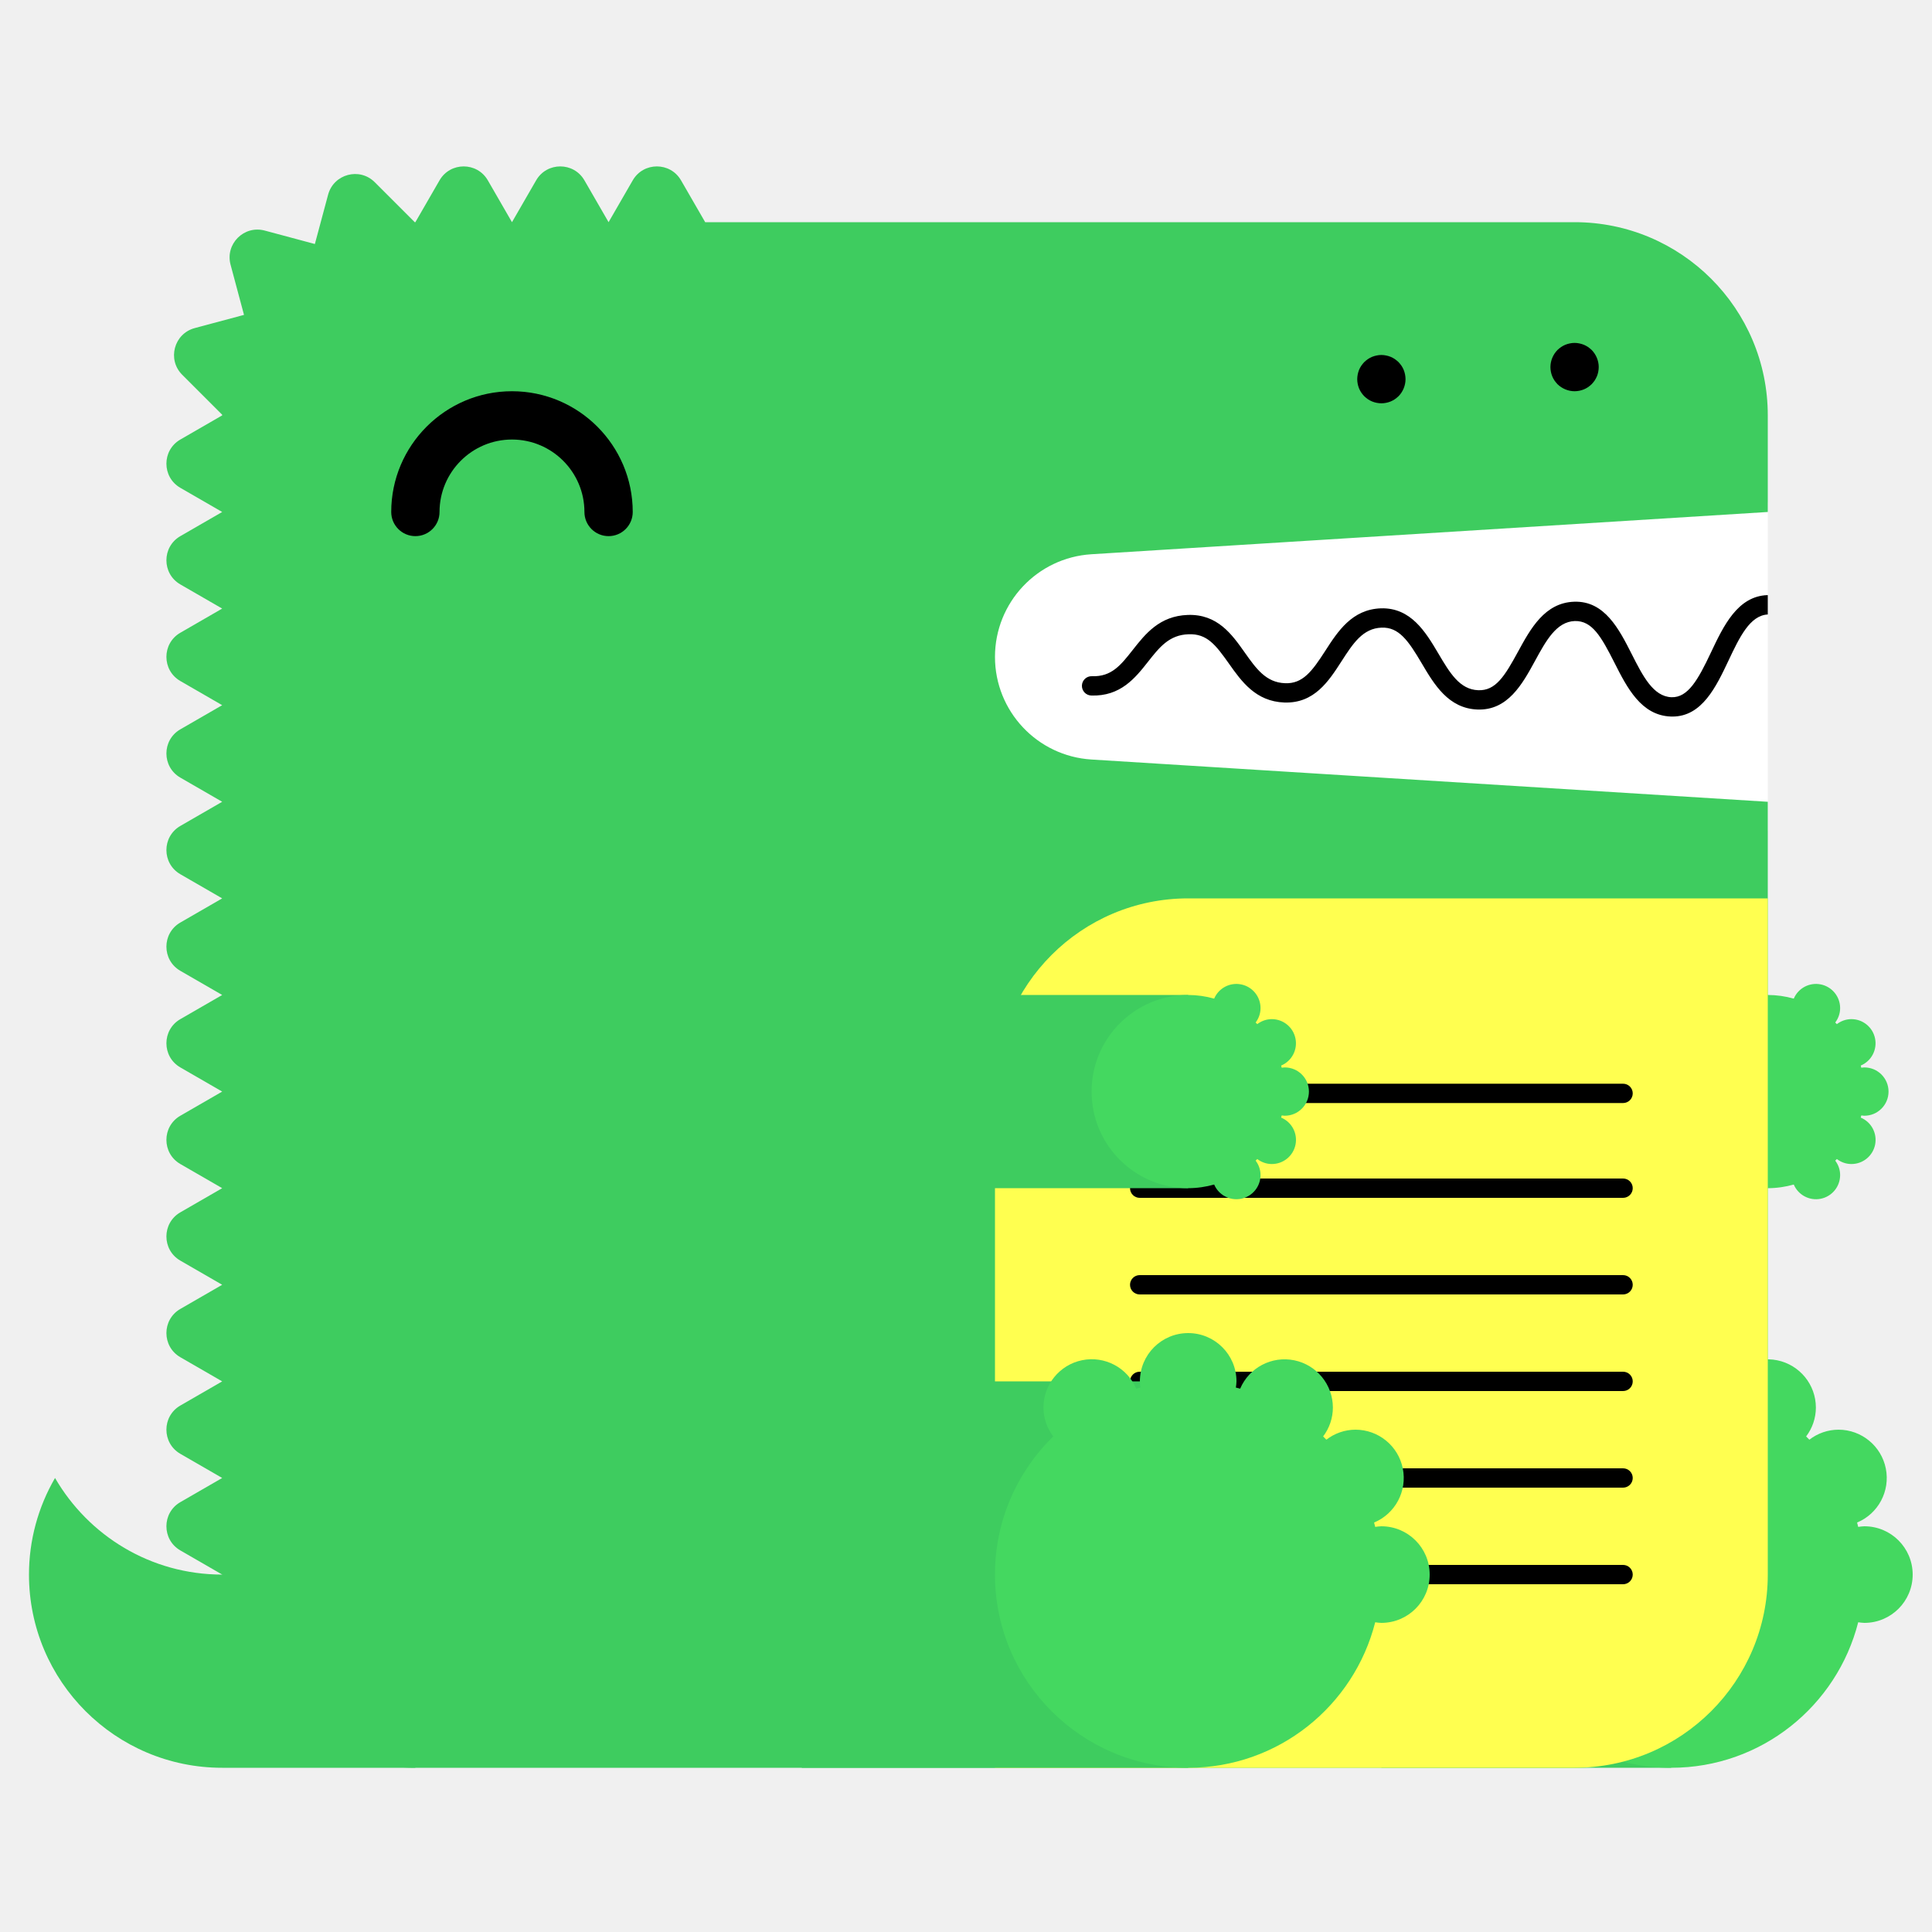
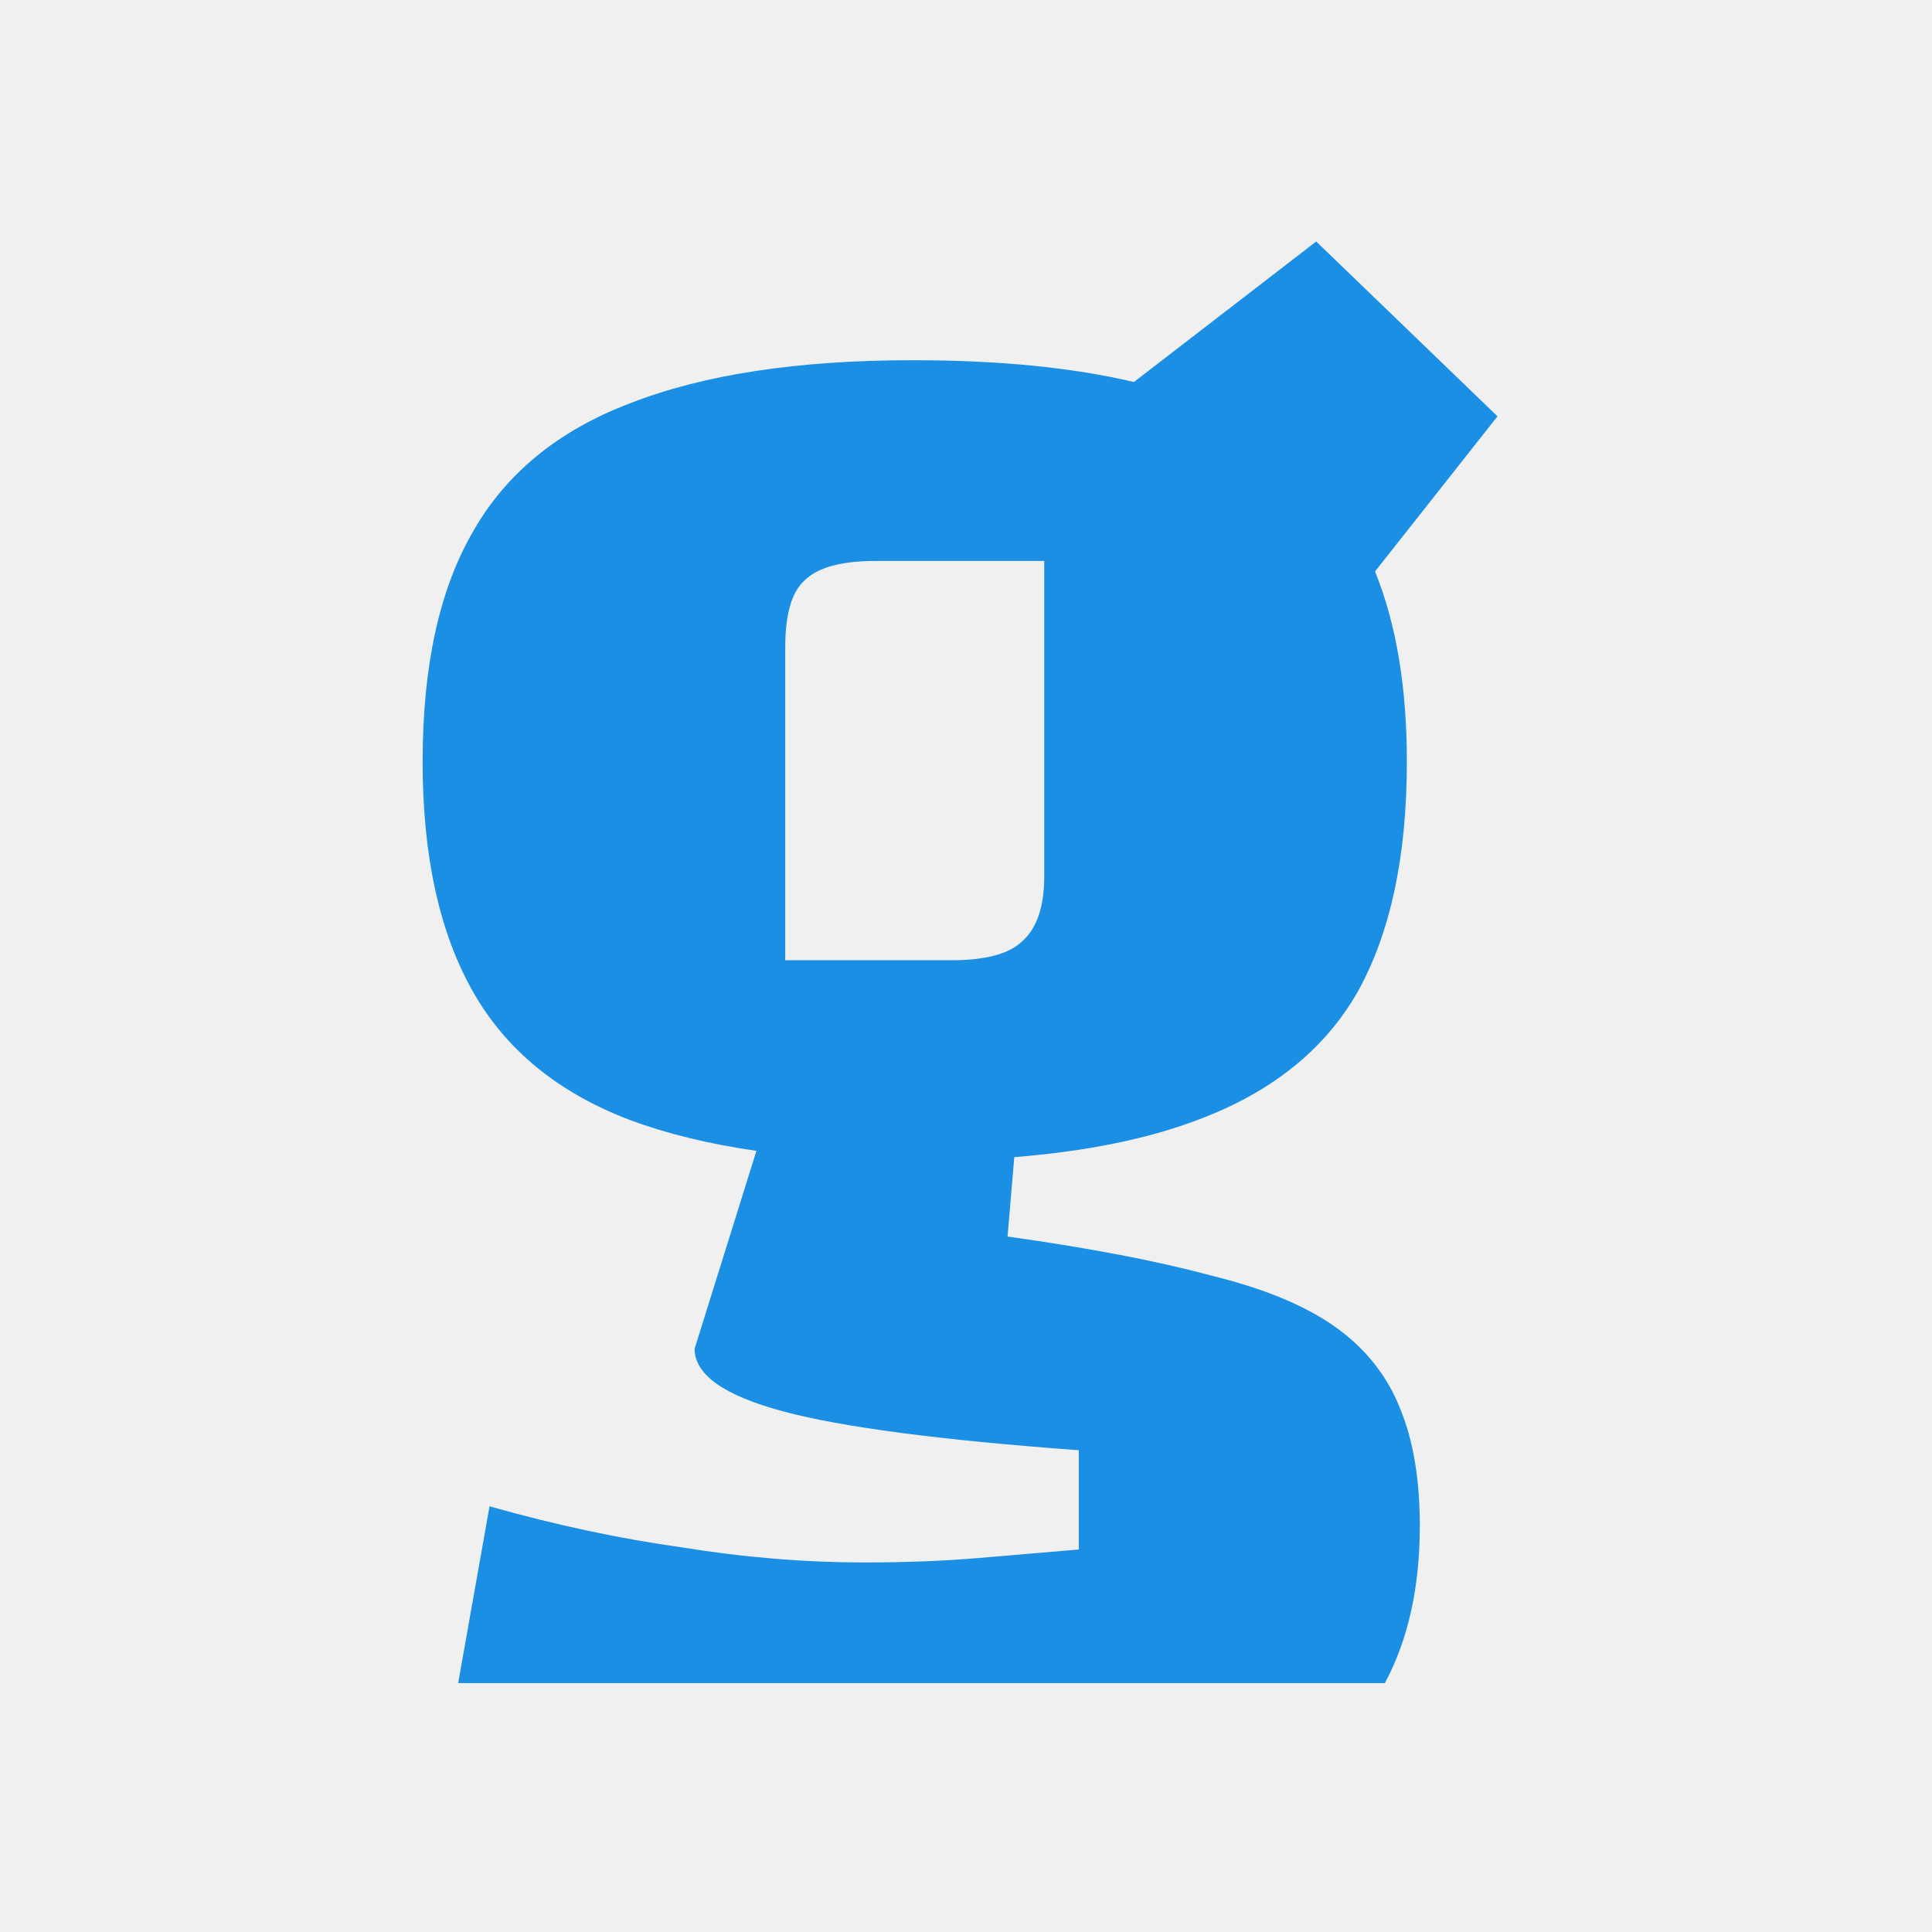
- <svg xmlns="http://www.w3.org/2000/svg" width="200" height="200" viewBox="0 0 200 200">
-   <g fill="none" fill-rule="evenodd">
-     <path fill="#FFF" d="M99 52h84v34H99z" />
-     <path d="M23 163c-7.398 0-13.843-4.027-17.303-10A19.886 19.886 0 0 0 3 163c0 11.046 8.954 20 20 20h20v-20H23z" fill="#3ECC5F" />
-     <path d="M112.98 57.376L183 53V43c0-11.046-8.954-20-20-20H73l-2.5-4.33c-1.112-1.925-3.889-1.925-5 0L63 23l-2.5-4.33c-1.111-1.925-3.889-1.925-5 0L53 23l-2.5-4.33c-1.111-1.925-3.889-1.925-5 0L43 23c-.022 0-.042.003-.065.003l-4.142-4.141c-1.57-1.571-4.252-.853-4.828 1.294l-1.369 5.104-5.192-1.392c-2.148-.575-4.111 1.389-3.535 3.536l1.39 5.193-5.102 1.367c-2.148.576-2.867 3.259-1.296 4.83l4.142 4.142c0 .021-.003.042-.003.064l-4.33 2.5c-1.925 1.111-1.925 3.889 0 5L23 53l-4.33 2.5c-1.925 1.111-1.925 3.889 0 5L23 63l-4.33 2.5c-1.925 1.111-1.925 3.889 0 5L23 73l-4.33 2.5c-1.925 1.111-1.925 3.889 0 5L23 83l-4.33 2.5c-1.925 1.111-1.925 3.889 0 5L23 93l-4.33 2.5c-1.925 1.111-1.925 3.889 0 5L23 103l-4.33 2.5c-1.925 1.111-1.925 3.889 0 5L23 113l-4.33 2.5c-1.925 1.111-1.925 3.889 0 5L23 123l-4.33 2.5c-1.925 1.111-1.925 3.889 0 5L23 133l-4.33 2.5c-1.925 1.111-1.925 3.889 0 5L23 143l-4.33 2.5c-1.925 1.111-1.925 3.889 0 5L23 153l-4.33 2.5c-1.925 1.111-1.925 3.889 0 5L23 163c0 11.046 8.954 20 20 20h120c11.046 0 20-8.954 20-20V83l-70.02-4.376A10.645 10.645 0 0 1 103 68c0-5.621 4.37-10.273 9.98-10.624" fill="#3ECC5F" />
-     <path fill="#3ECC5F" d="M143 183h30v-40h-30z" />
-     <path d="M193 158c-.219 0-.428.037-.639.064-.038-.15-.074-.301-.116-.451A5 5 0 0 0 190.32 148a4.96 4.96 0 0 0-3.016 1.036 26.531 26.531 0 0 0-.335-.336 4.955 4.955 0 0 0 1.011-2.987 5 5 0 0 0-9.599-1.959c-.148-.042-.297-.077-.445-.115.027-.211.064-.42.064-.639a5 5 0 0 0-5-5 5 5 0 0 0-5 5c0 .219.037.428.064.639-.148.038-.297.073-.445.115a4.998 4.998 0 0 0-9.599 1.959c0 1.125.384 2.151 1.011 2.987-3.717 3.632-6.031 8.693-6.031 14.3 0 11.046 8.954 20 20 20 9.339 0 17.16-6.41 19.361-15.064.211.027.42.064.639.064a5 5 0 0 0 5-5 5 5 0 0 0-5-5" fill="#44D860" />
-     <path fill="#3ECC5F" d="M153 123h30v-20h-30z" />
-     <path d="M193 115.5a2.5 2.5 0 1 0 0-5c-.109 0-.214.019-.319.032-.02-.075-.037-.15-.058-.225a2.501 2.501 0 0 0-.963-4.807c-.569 0-1.088.197-1.508.518a6.653 6.653 0 0 0-.168-.168c.314-.417.506-.931.506-1.494a2.5 2.5 0 0 0-4.8-.979A9.987 9.987 0 0 0 183 103c-5.522 0-10 4.478-10 10s4.478 10 10 10c.934 0 1.833-.138 2.69-.377a2.5 2.5 0 0 0 4.8-.979c0-.563-.192-1.077-.506-1.494.057-.055.113-.111.168-.168.42.321.939.518 1.508.518a2.5 2.5 0 0 0 .963-4.807c.021-.074.038-.15.058-.225.105.013.21.032.319.032" fill="#44D860" />
-     <path d="M63 55.5a2.5 2.5 0 0 1-2.5-2.5c0-4.136-3.364-7.5-7.5-7.5s-7.5 3.364-7.5 7.5a2.5 2.5 0 1 1-5 0c0-6.893 5.607-12.5 12.5-12.5S65.5 46.107 65.5 53a2.5 2.5 0 0 1-2.5 2.5" fill="#000" />
-     <path d="M103 183h60c11.046 0 20-8.954 20-20V93h-60c-11.046 0-20 8.954-20 20v70z" fill="#FFFF50" />
-     <path d="M168.02 124h-50.04a1 1 0 1 1 0-2h50.04a1 1 0 1 1 0 2m0 20h-50.04a1 1 0 1 1 0-2h50.04a1 1 0 1 1 0 2m0 20h-50.04a1 1 0 1 1 0-2h50.04a1 1 0 1 1 0 2m0-49.814h-50.04a1 1 0 1 1 0-2h50.04a1 1 0 1 1 0 2m0 19.814h-50.04a1 1 0 1 1 0-2h50.04a1 1 0 1 1 0 2m0 20h-50.04a1 1 0 1 1 0-2h50.04a1 1 0 1 1 0 2M183 61.611c-.012 0-.022-.006-.034-.005-3.09.105-4.552 3.196-5.842 5.923-1.346 2.85-2.387 4.703-4.093 4.647-1.889-.068-2.969-2.202-4.113-4.46-1.314-2.594-2.814-5.536-5.963-5.426-3.046.104-4.513 2.794-5.807 5.167-1.377 2.528-2.314 4.065-4.121 3.994-1.927-.07-2.951-1.805-4.136-3.813-1.321-2.236-2.848-4.75-5.936-4.664-2.994.103-4.465 2.385-5.763 4.4-1.373 2.13-2.335 3.428-4.165 3.351-1.973-.07-2.992-1.51-4.171-3.177-1.324-1.873-2.816-3.993-5.895-3.89-2.928.1-4.399 1.97-5.696 3.618-1.232 1.564-2.194 2.802-4.229 2.724a1 1 0 0 0-.072 2c3.017.101 4.545-1.8 5.872-3.487 1.177-1.496 2.193-2.787 4.193-2.855 1.926-.082 2.829 1.115 4.195 3.045 1.297 1.834 2.769 3.914 5.731 4.021 3.103.104 4.596-2.215 5.918-4.267 1.182-1.834 2.202-3.417 4.15-3.484 1.793-.067 2.769 1.35 4.145 3.681 1.297 2.197 2.766 4.686 5.787 4.796 3.125.108 4.634-2.62 5.949-5.035 1.139-2.088 2.214-4.06 4.119-4.126 1.793-.042 2.728 1.595 4.111 4.33 1.292 2.553 2.757 5.445 5.825 5.556l.169.003c3.064 0 4.518-3.075 5.805-5.794 1.139-2.41 2.217-4.68 4.067-4.773v-2z" fill="#000" />
-     <path fill="#3ECC5F" d="M83 183h40v-40H83z" />
-     <path d="M143 158c-.219 0-.428.037-.639.064-.038-.15-.074-.301-.116-.451A5 5 0 0 0 140.32 148a4.96 4.96 0 0 0-3.016 1.036 26.531 26.531 0 0 0-.335-.336 4.955 4.955 0 0 0 1.011-2.987 5 5 0 0 0-9.599-1.959c-.148-.042-.297-.077-.445-.115.027-.211.064-.42.064-.639a5 5 0 0 0-5-5 5 5 0 0 0-5 5c0 .219.037.428.064.639-.148.038-.297.073-.445.115a4.998 4.998 0 0 0-9.599 1.959c0 1.125.384 2.151 1.011 2.987-3.717 3.632-6.031 8.693-6.031 14.3 0 11.046 8.954 20 20 20 9.339 0 17.16-6.41 19.361-15.064.211.027.42.064.639.064a5 5 0 0 0 5-5 5 5 0 0 0-5-5" fill="#44D860" />
-     <path fill="#3ECC5F" d="M83 123h40v-20H83z" />
-     <path d="M133 115.5a2.5 2.5 0 1 0 0-5c-.109 0-.214.019-.319.032-.02-.075-.037-.15-.058-.225a2.501 2.501 0 0 0-.963-4.807c-.569 0-1.088.197-1.508.518a6.653 6.653 0 0 0-.168-.168c.314-.417.506-.931.506-1.494a2.5 2.5 0 0 0-4.8-.979A9.987 9.987 0 0 0 123 103c-5.522 0-10 4.478-10 10s4.478 10 10 10c.934 0 1.833-.138 2.69-.377a2.5 2.5 0 0 0 4.8-.979c0-.563-.192-1.077-.506-1.494.057-.055.113-.111.168-.168.42.321.939.518 1.508.518a2.5 2.5 0 0 0 .963-4.807c.021-.074.038-.15.058-.225.105.013.21.032.319.032" fill="#44D860" />
-     <path d="M143 41.75c-.16 0-.33-.02-.49-.05a2.52 2.52 0 0 1-.47-.14c-.15-.06-.29-.14-.431-.23-.13-.09-.259-.2-.38-.31-.109-.12-.219-.24-.309-.38s-.17-.28-.231-.43a2.619 2.619 0 0 1-.189-.96c0-.16.02-.33.05-.49.03-.16.08-.31.139-.47.061-.15.141-.29.231-.43.09-.13.2-.26.309-.38.121-.11.25-.22.38-.31.141-.09.281-.17.431-.23.149-.06.31-.11.47-.14.32-.07.65-.07.98 0 .159.03.32.08.47.14.149.06.29.14.43.23.13.09.259.2.38.31.11.12.22.25.31.38.09.14.17.28.23.43.06.16.11.31.14.47.029.16.05.33.05.49 0 .66-.271 1.31-.73 1.77-.121.11-.25.22-.38.31-.14.09-.281.17-.43.23a2.565 2.565 0 0 1-.96.19m20-1.25c-.66 0-1.3-.27-1.771-.73a3.802 3.802 0 0 1-.309-.38c-.09-.14-.17-.28-.231-.43a2.619 2.619 0 0 1-.189-.96c0-.66.27-1.3.729-1.77.121-.11.25-.22.38-.31.141-.09.281-.17.431-.23.149-.06.31-.11.47-.14.32-.07.66-.07.98 0 .159.03.32.08.47.14.149.06.29.14.43.23.13.09.259.2.38.31.459.47.73 1.11.73 1.77 0 .16-.021.33-.05.49-.03.16-.08.32-.14.47-.07.15-.14.29-.23.43-.09.13-.2.26-.31.38-.121.11-.25.22-.38.31-.14.09-.281.17-.43.23a2.565 2.565 0 0 1-.96.19" fill="#000" />
-   </g>
+ <svg xmlns="http://www.w3.org/2000/svg" width="128" height="128" viewBox="0 0 128 128" fill="none">
+   <path fill-rule="evenodd" clip-rule="evenodd" d="M50.115 76.247C46.97 75.794 44.174 75.112 41.728 74.201C36.961 72.39 33.482 69.53 31.289 65.621C29.096 61.712 28 56.66 28 50.463C28 44.171 29.096 39.118 31.289 35.305C33.482 31.396 36.961 28.536 41.728 26.725C46.59 24.818 52.834 23.865 60.461 23.865C66.16 23.865 71.048 24.346 75.126 25.309L87.202 16L99.214 27.583L91.099 37.862C92.505 41.33 93.208 45.53 93.208 50.463C93.208 56.755 92.112 61.855 89.919 65.764C87.726 69.577 84.199 72.39 79.337 74.201C76.027 75.459 71.981 76.28 67.199 76.664L66.753 81.923C72.187 82.686 76.668 83.544 80.195 84.497C83.722 85.355 86.487 86.499 88.489 87.929C90.491 89.359 91.921 91.17 92.779 93.363C93.637 95.46 94.066 98.034 94.066 101.085C94.066 105.164 93.294 108.639 91.751 111.51H30.355L32.433 99.798C36.818 101.037 41.061 101.943 45.16 102.515C49.259 103.182 53.311 103.516 57.315 103.516C59.984 103.516 62.463 103.421 64.751 103.23C67.039 103.039 69.279 102.849 71.472 102.658V96.08C62.32 95.413 55.79 94.555 51.881 93.506C47.972 92.457 46.018 91.075 46.018 89.359L50.115 76.247ZM63.035 63.619H52.024V42.884C52.024 40.691 52.453 39.214 53.311 38.451C54.169 37.593 55.742 37.164 58.03 37.164H69.184V58.042C69.184 60.044 68.707 61.474 67.754 62.332C66.896 63.19 65.323 63.619 63.035 63.619Z" fill="#1A8FE3" />
</svg>
